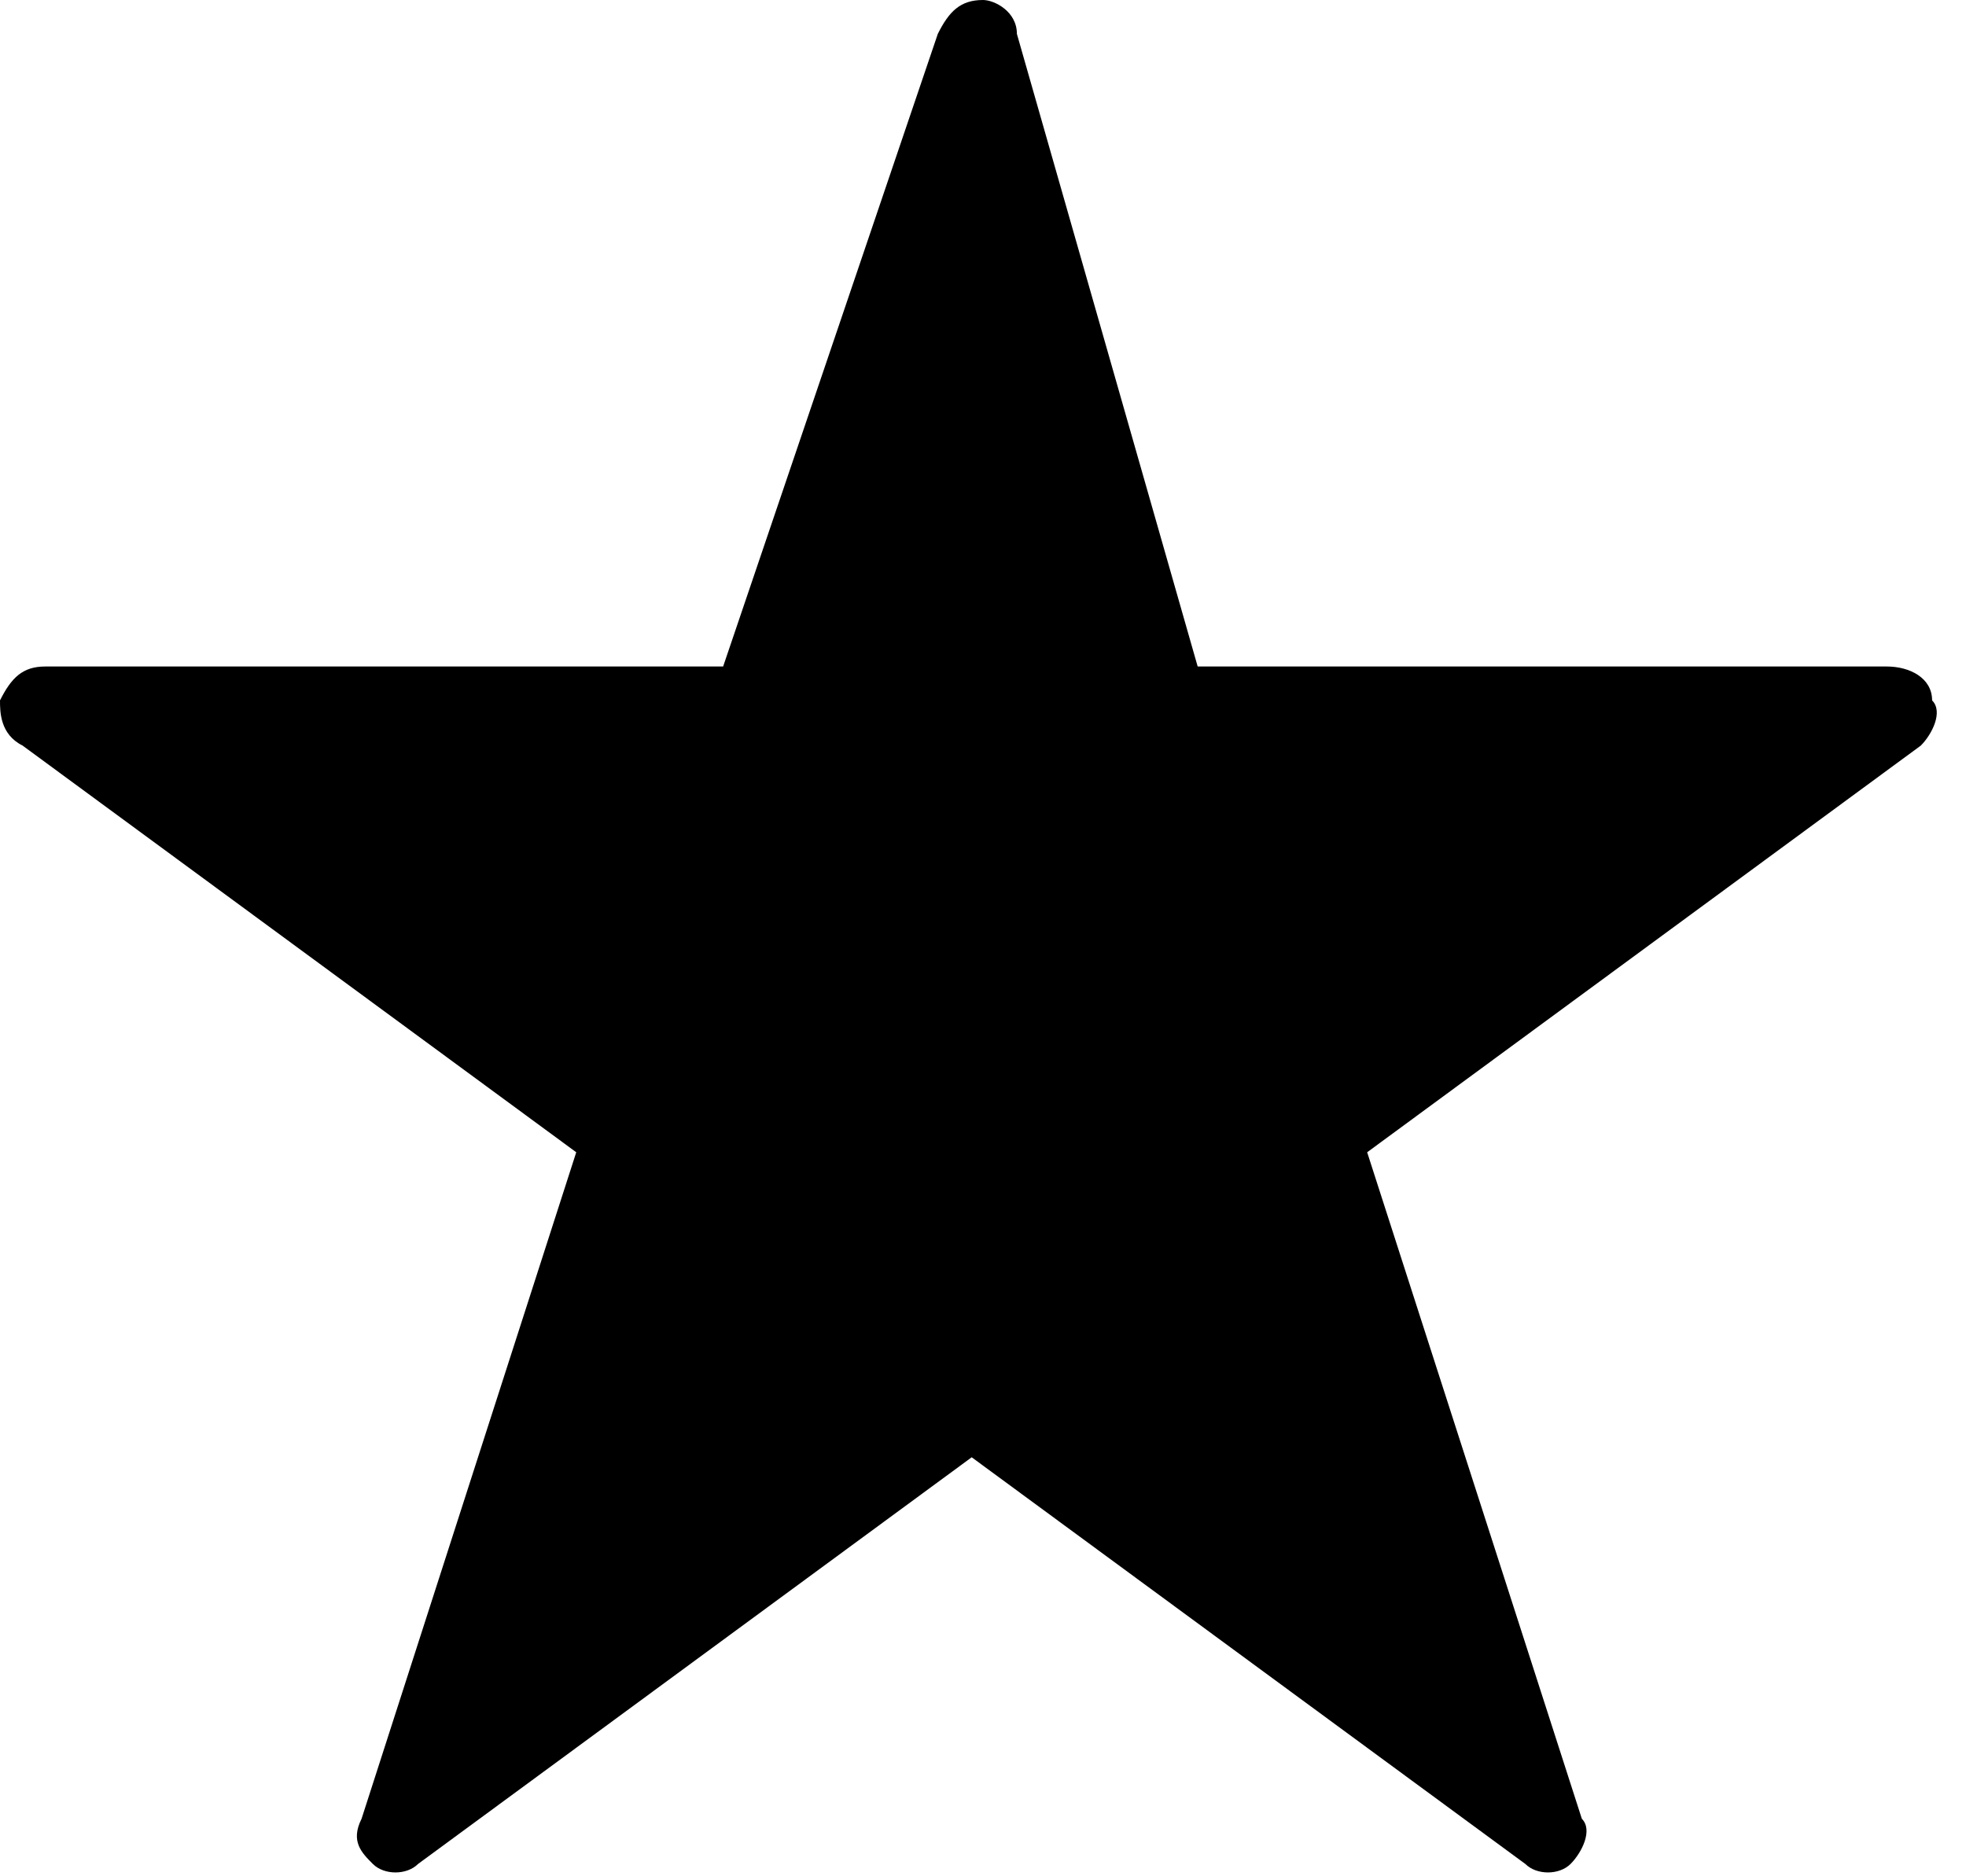
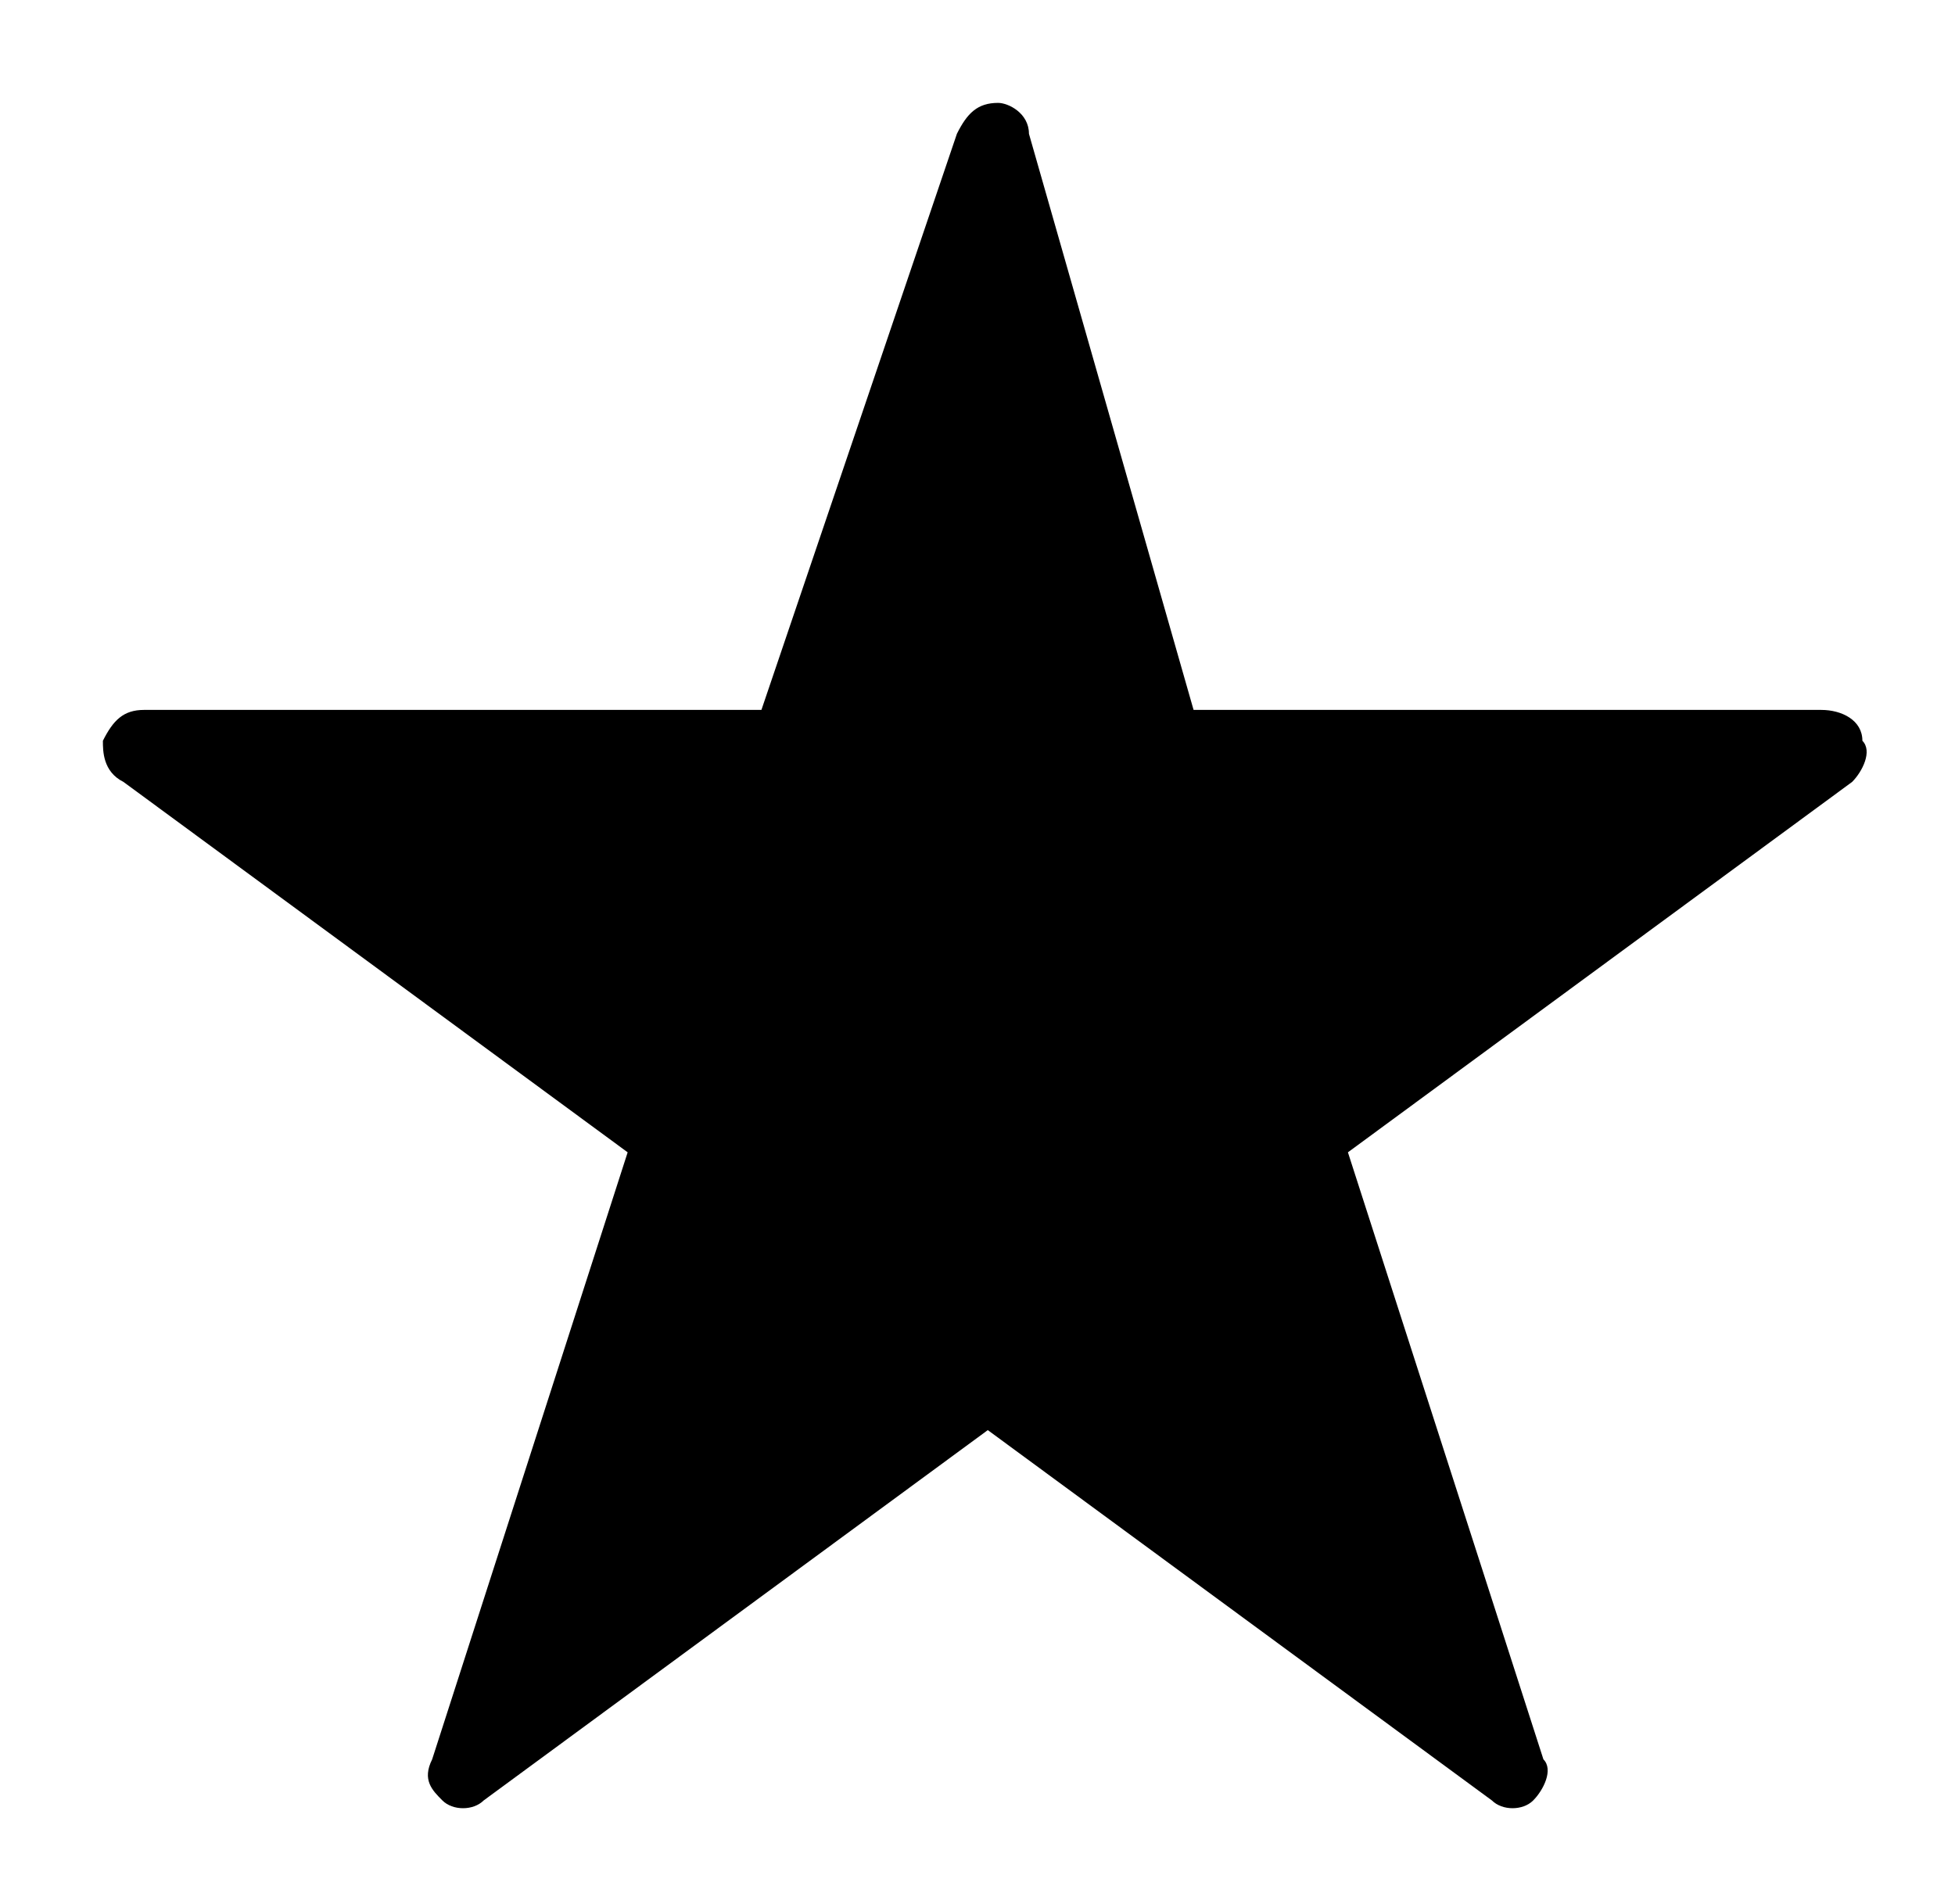
- <svg xmlns="http://www.w3.org/2000/svg" version="1.1" id="Layer_1" x="0px" y="0px" viewBox="0 0 17.4 16.6" style="enable-background:new 0 0 17.4 16.6;" xml:space="preserve">
+ <svg xmlns="http://www.w3.org/2000/svg" id="Layer_1" viewBox="-1 -1 19 18.5" x="0px" y="0px">
  <g>
    <g>
      <path d="M8.3,0.3L6.4,5.9H0.4C0.2,5.9,0.1,6,0,6.2C0,6.3,0,6.5,0.2,6.6l4.9,3.6l-1.9,5.9    c-0.1,0.2,0,0.3,0.1,0.4c0.1,0.1,0.3,0.1,0.4,0l4.9-3.6l4.9,3.6c0.1,0.1,0.3,0.1,0.4,0c0.1-0.1,0.2-0.3,0.1-0.4l-1.9-5.9l4.9-3.6    c0.1-0.1,0.2-0.3,0.1-0.4c0-0.2-0.2-0.3-0.4-0.3h-6.1L9,0.3C9,0.1,8.8,0,8.7,0C8.5,0,8.4,0.1,8.3,0.3z" />
    </g>
  </g>
</svg>
